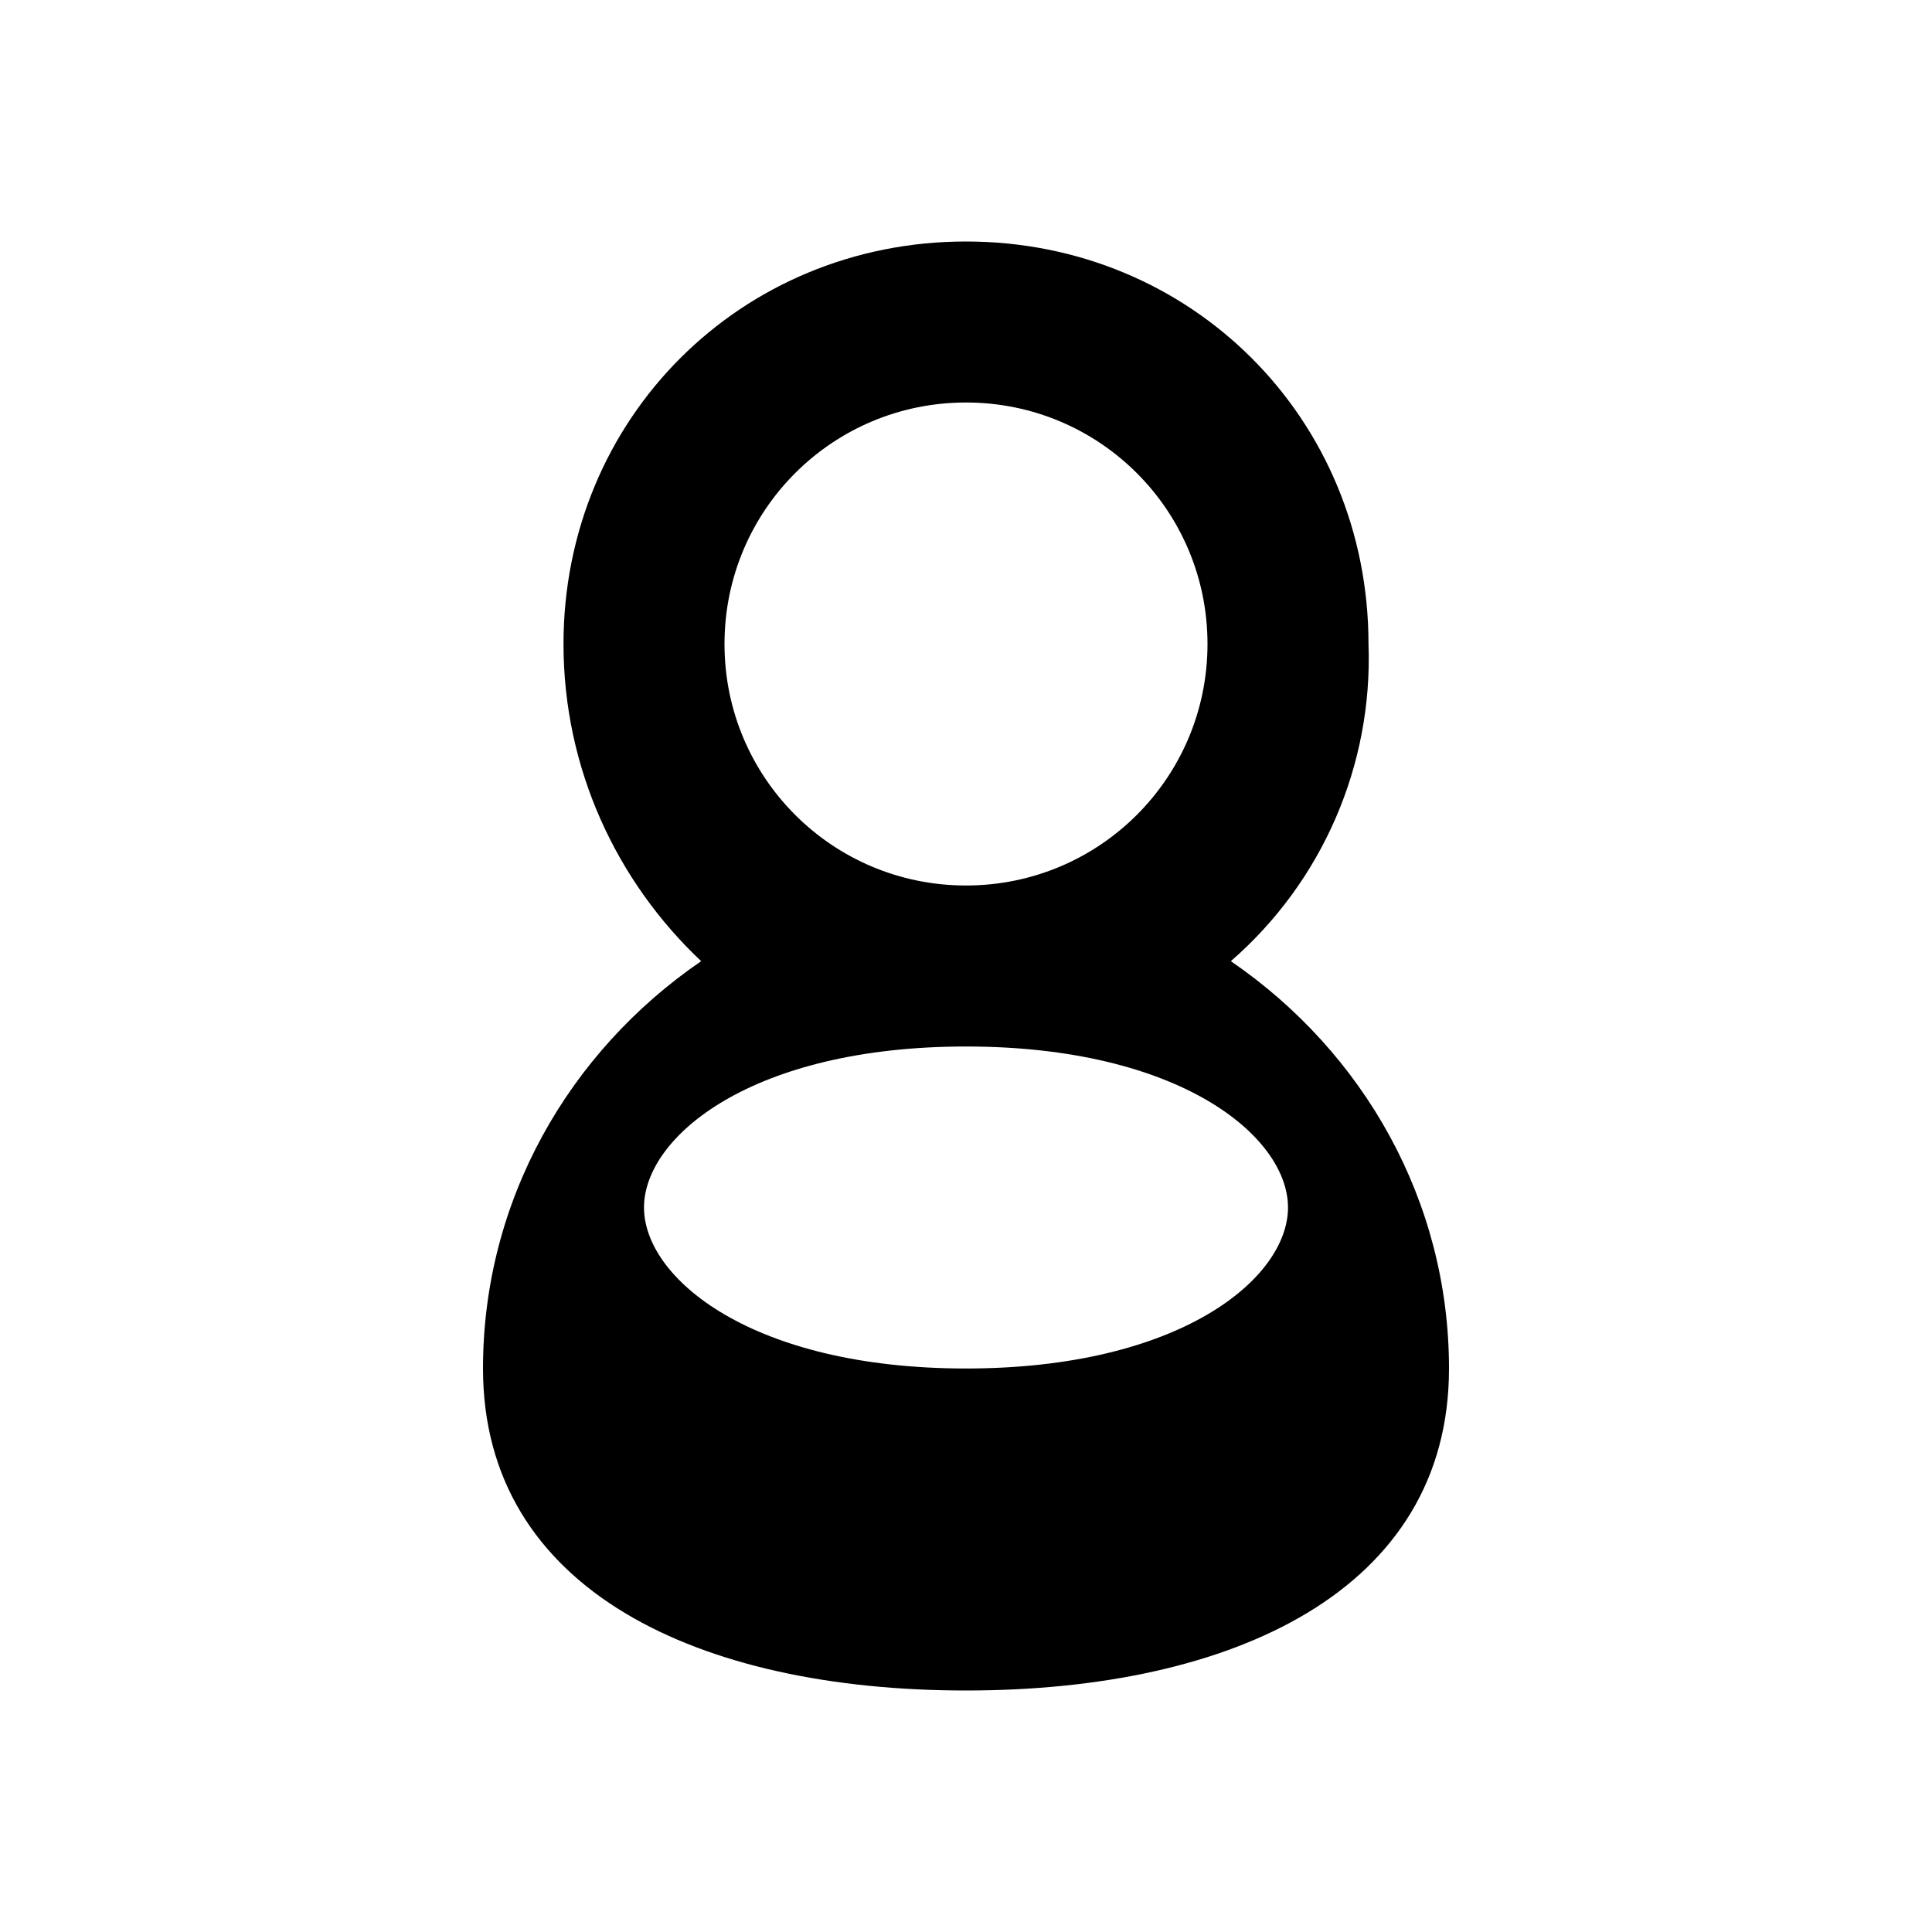
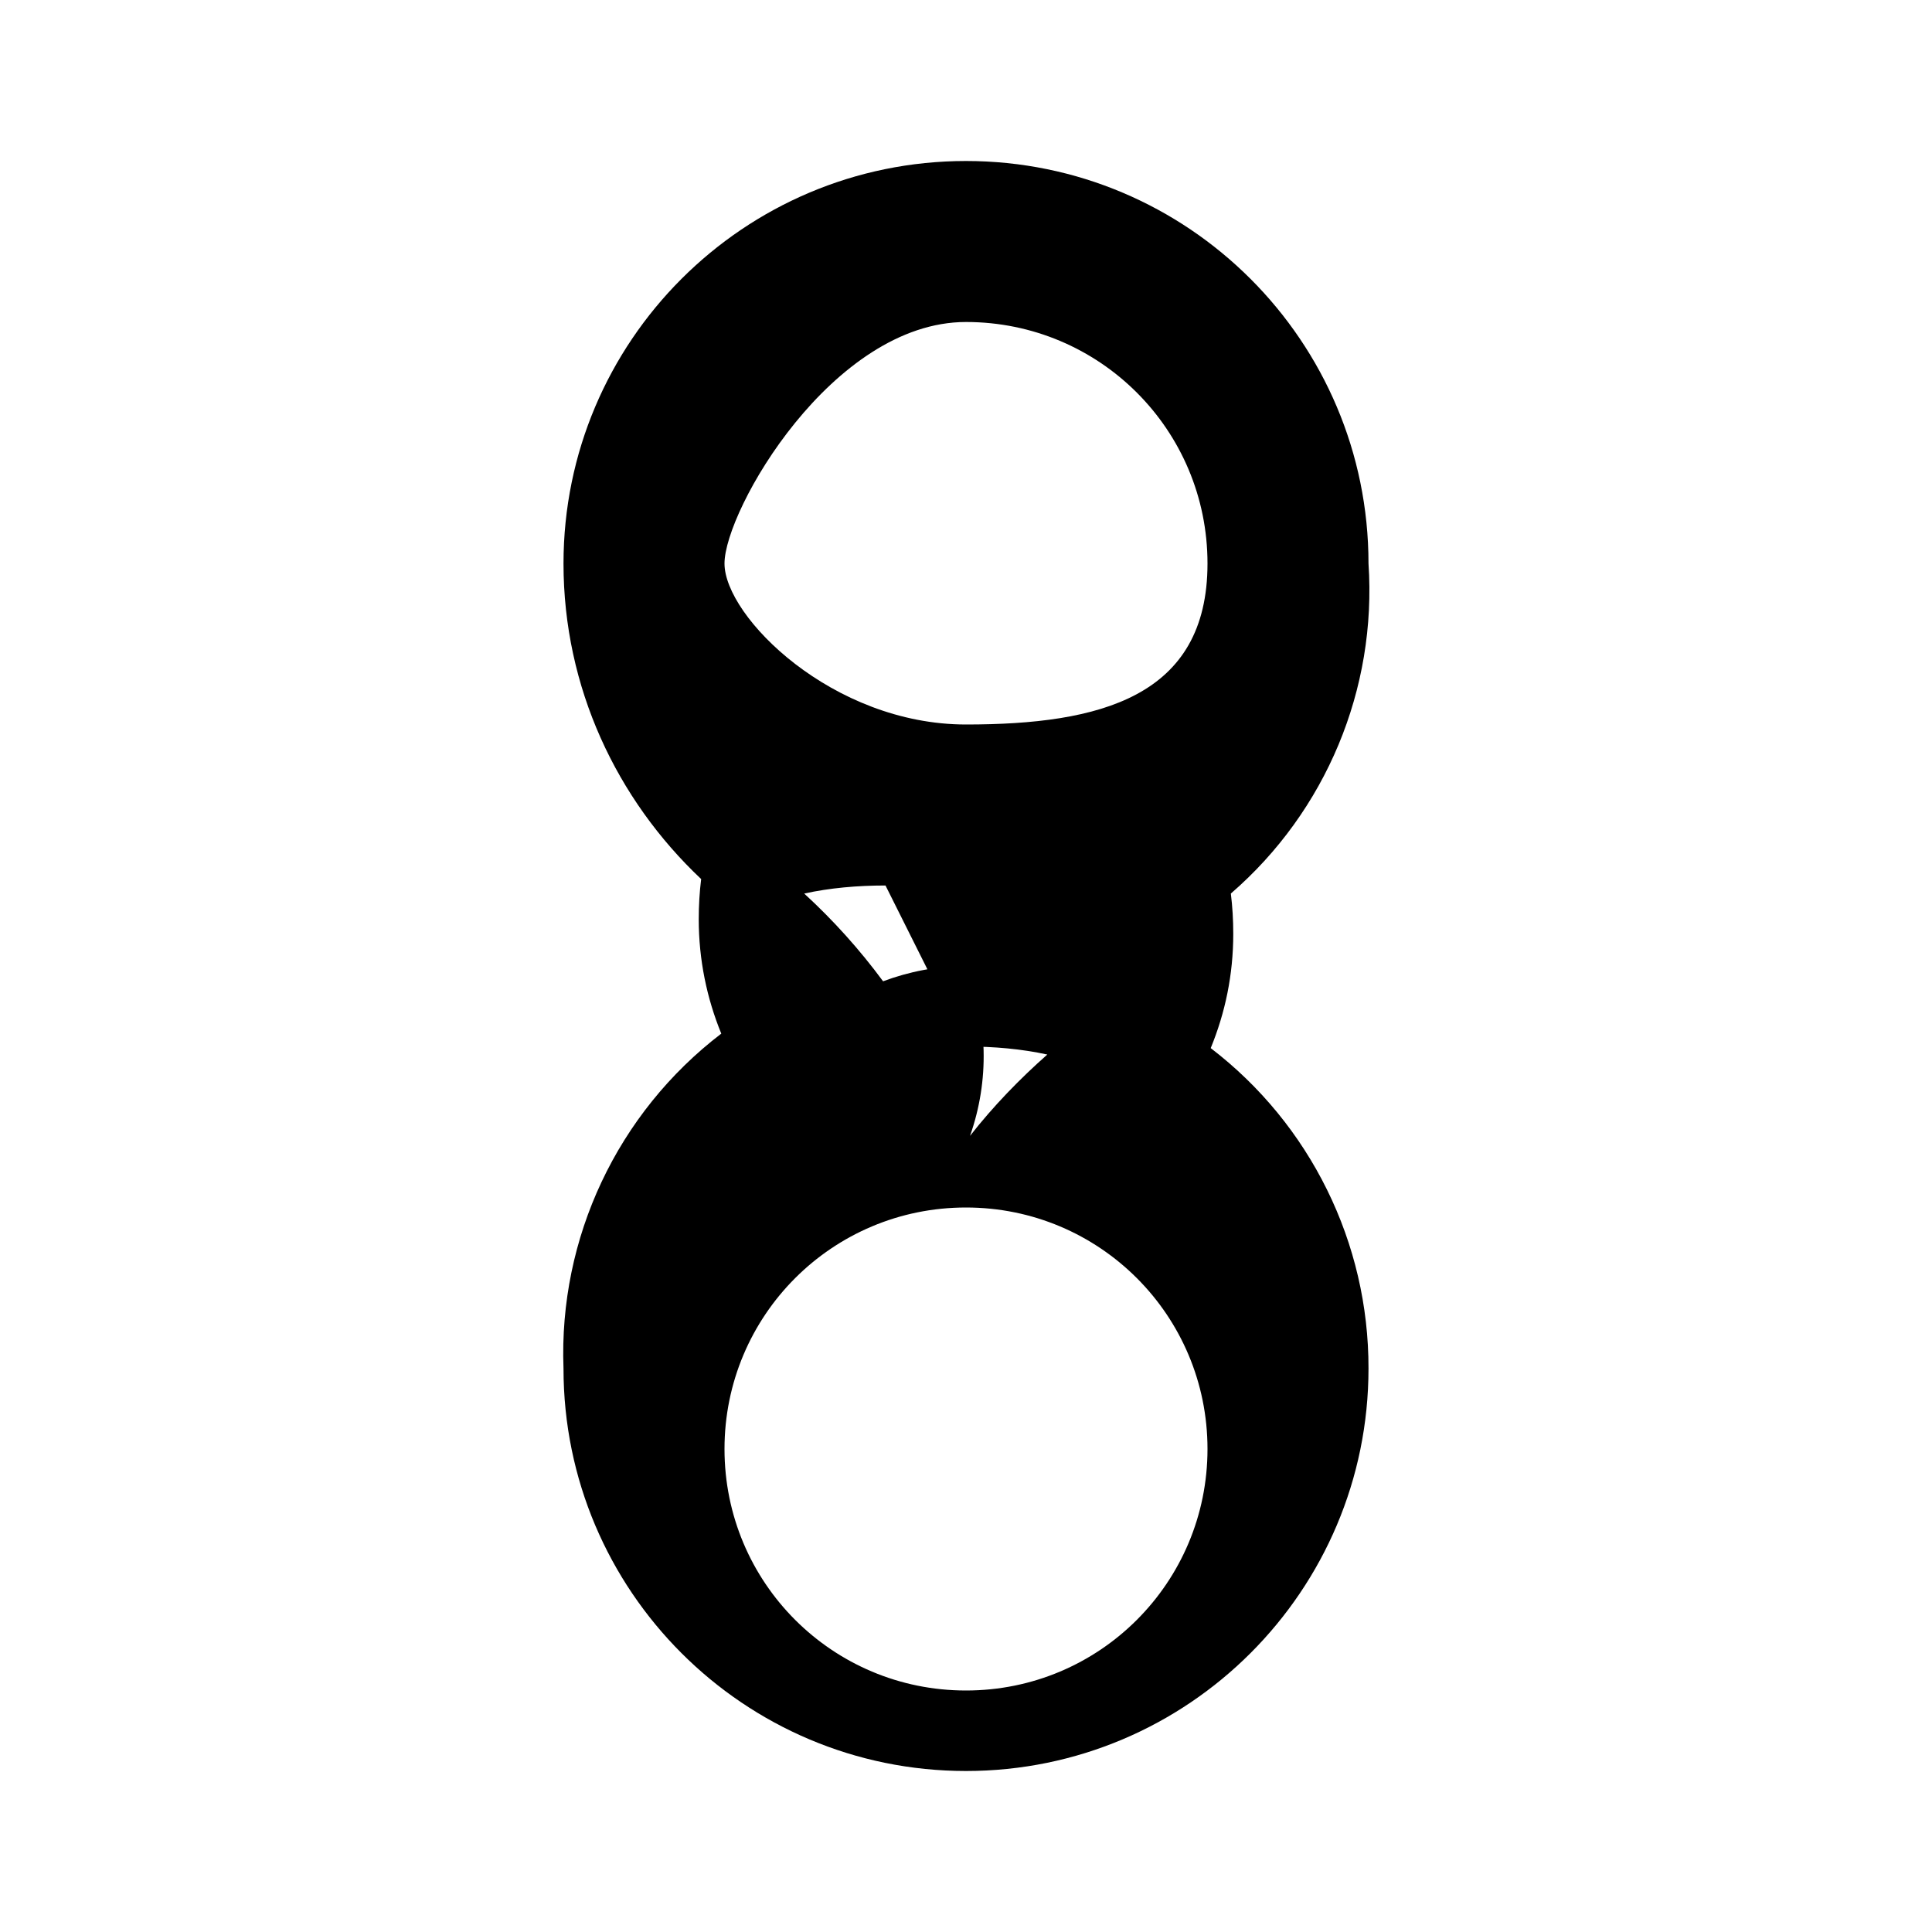
<svg xmlns="http://www.w3.org/2000/svg" viewBox="0 0 24 24">
-   <path fill="currentColor" d="M12 3C9.2 3 7 5.2 7 8c0 1.55.66 2.95 1.71 3.94C7.06 13.07 6 14.92 6 17c0 2.76 2.69 4 6 4s6-1.24 6-4c0-2.08-1.06-3.93-2.71-5.06A4.98 4.98 0 0 0 17 8c0-2.8-2.2-5-5-5zm0 2c1.66 0 3 1.34 3 3s-1.34 3-3 3-3-1.34-3-3 1.34-3 3-3zm0 8c2.66 0 4 1.12 4 2s-1.34 2-4 2-4-1.12-4-2 1.34-2 4-2z" />
+   <path fill="currentColor" d="M12 2C9.24 2 7 4.24 7 7c0 1.54.66 2.93 1.71 3.92-.02.16-.03.33-.03.5 0 .5.1.98.28 1.42A5 5 0 0 0 7 17c0 2.76 2.24 5 5 5s5-2.24 5-5a5 5 0 0 0-1.96-3.98c.18-.44.28-.91.28-1.42 0-.17-.01-.34-.03-.5A4.98 4.98 0 0 0 17 7c0-2.76-2.24-5-5-5zm0 2c1.66 0 3 1.34 3 3S13.66 9 12 9 9 7.66 9 7s1.34-3 3-3zm0 9c.35 0 .69.03 1.01.1-.34.3-.67.64-.96 1.01A2.97 2.97 0 0 0 12 12c-.36 0-.71.07-1.03.19a7.6 7.6 0 0 0-.98-1.09c.32-.07.66-.1 1.01-.1zm0 2c1.66 0 3 1.34 3 3s-1.34 3-3 3-3-1.34-3-3 1.34-3 3-3z" />
</svg>
